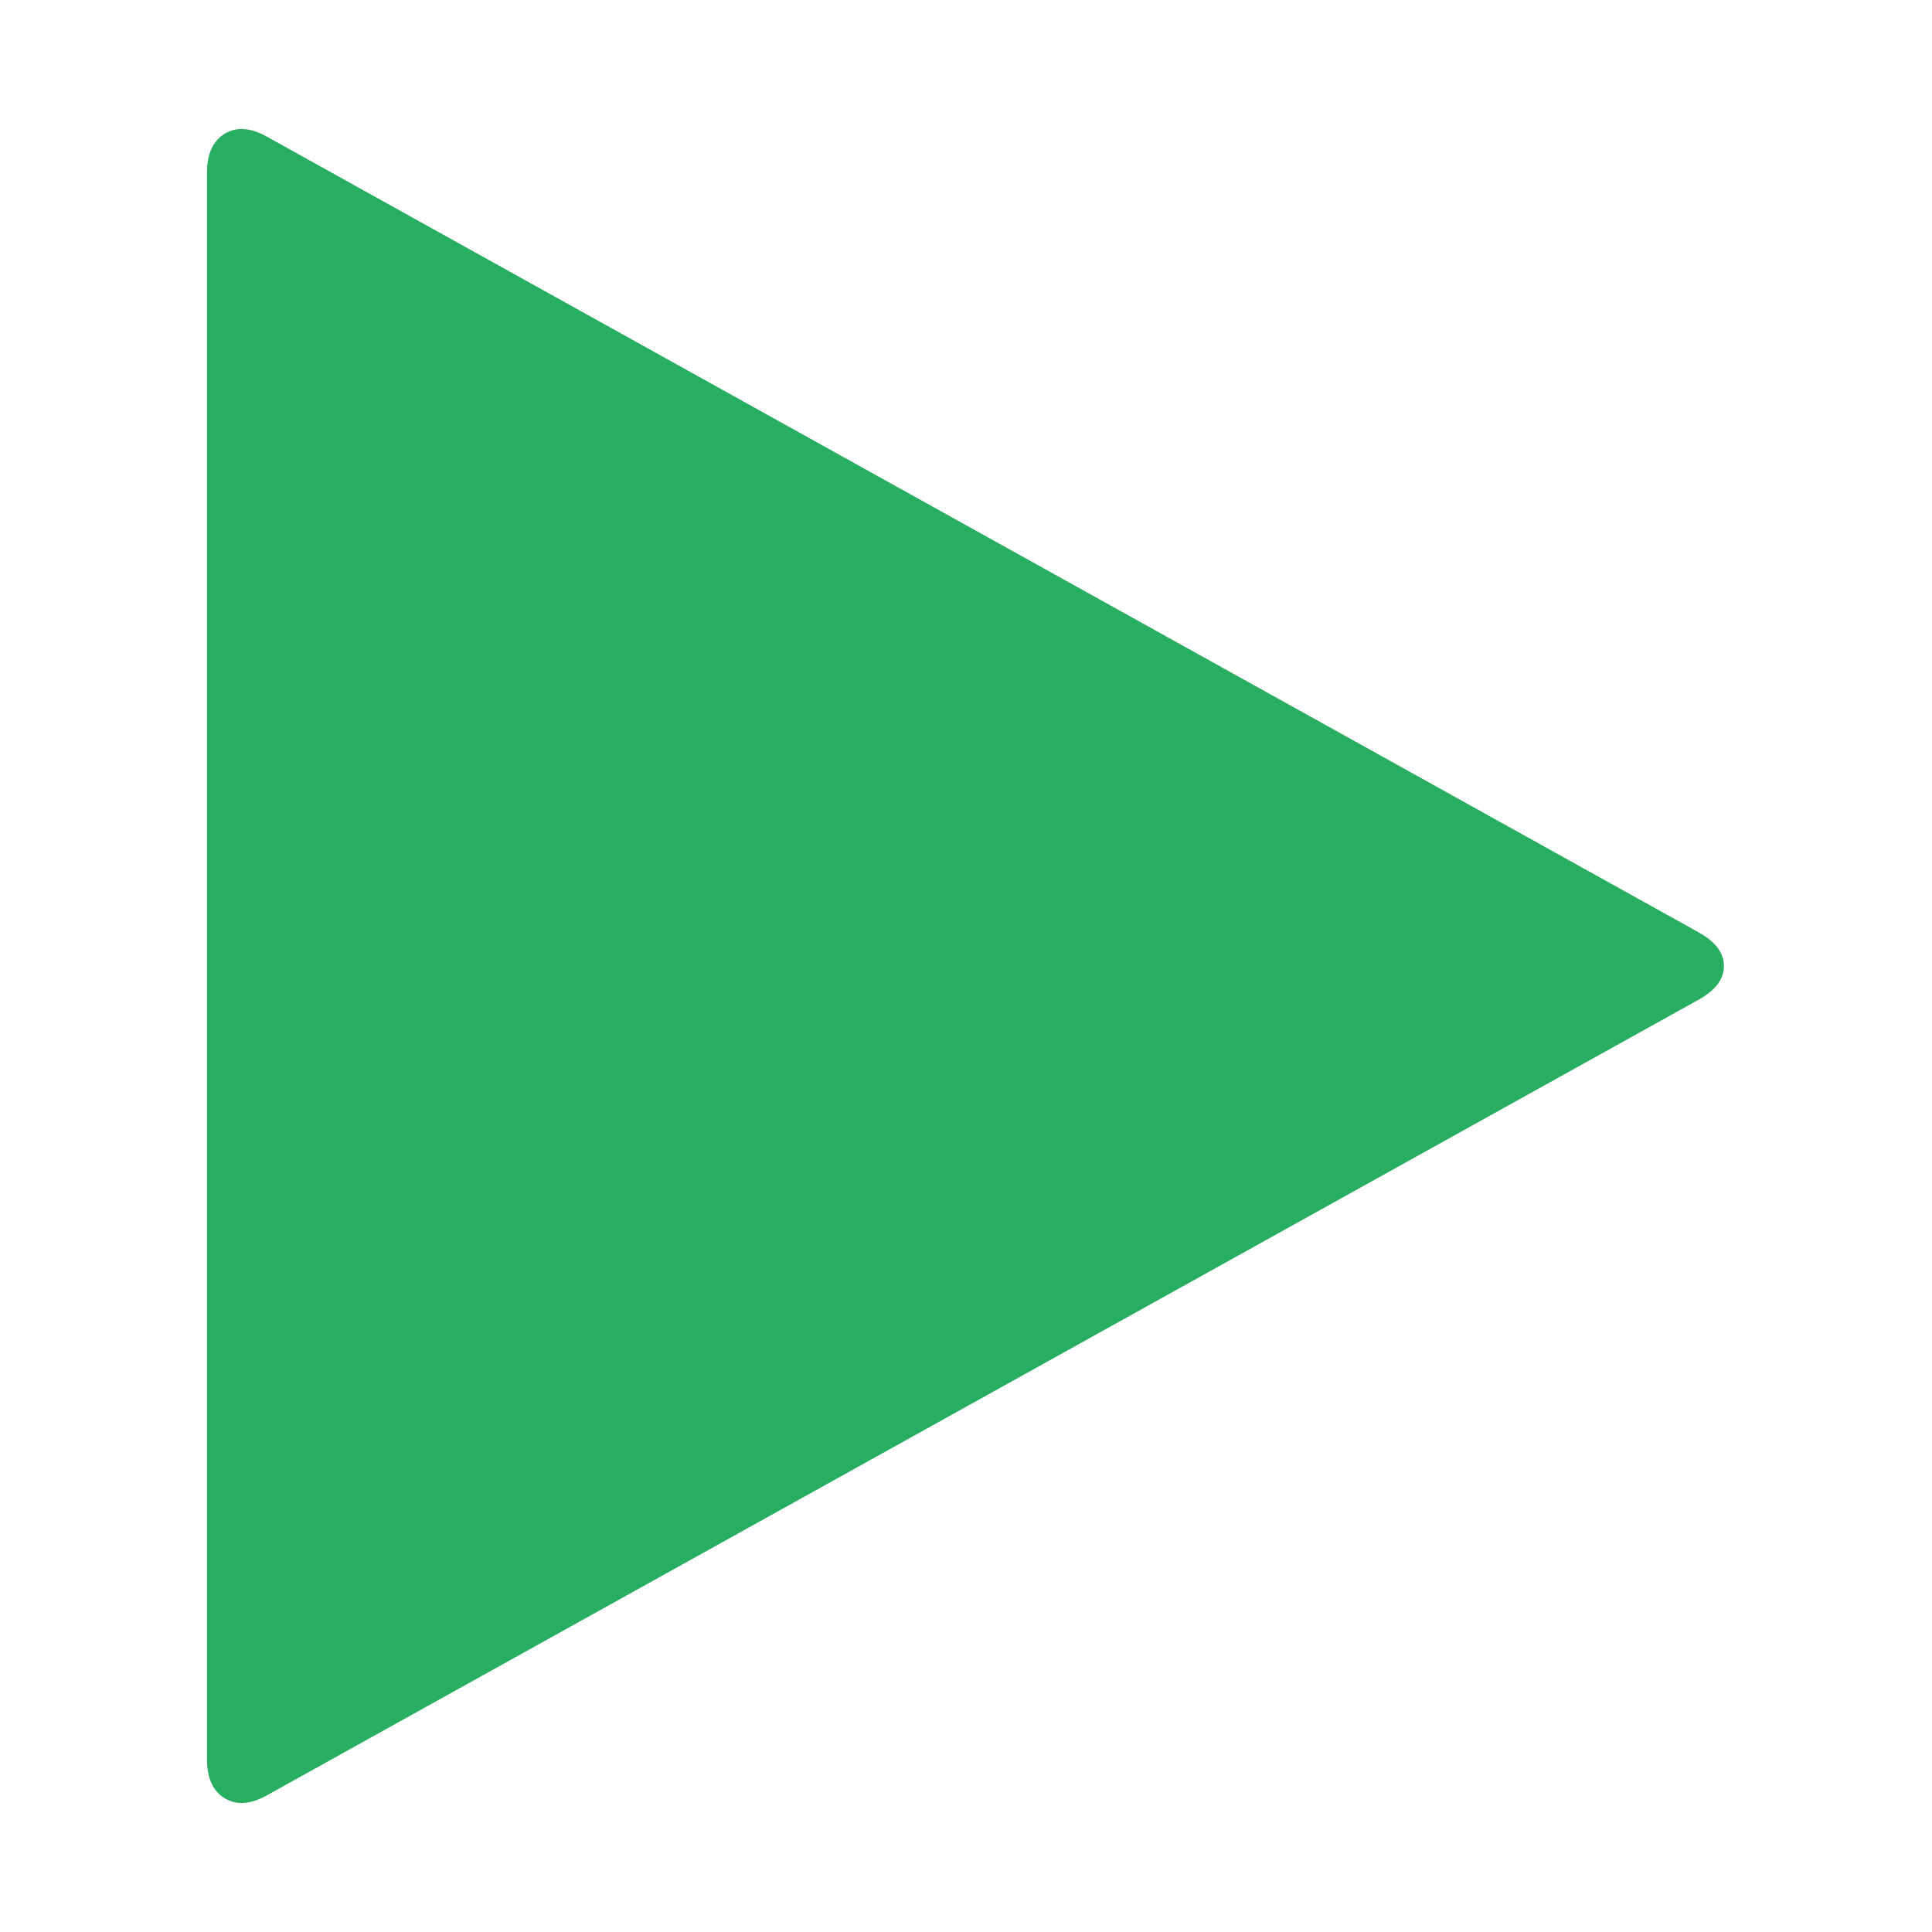
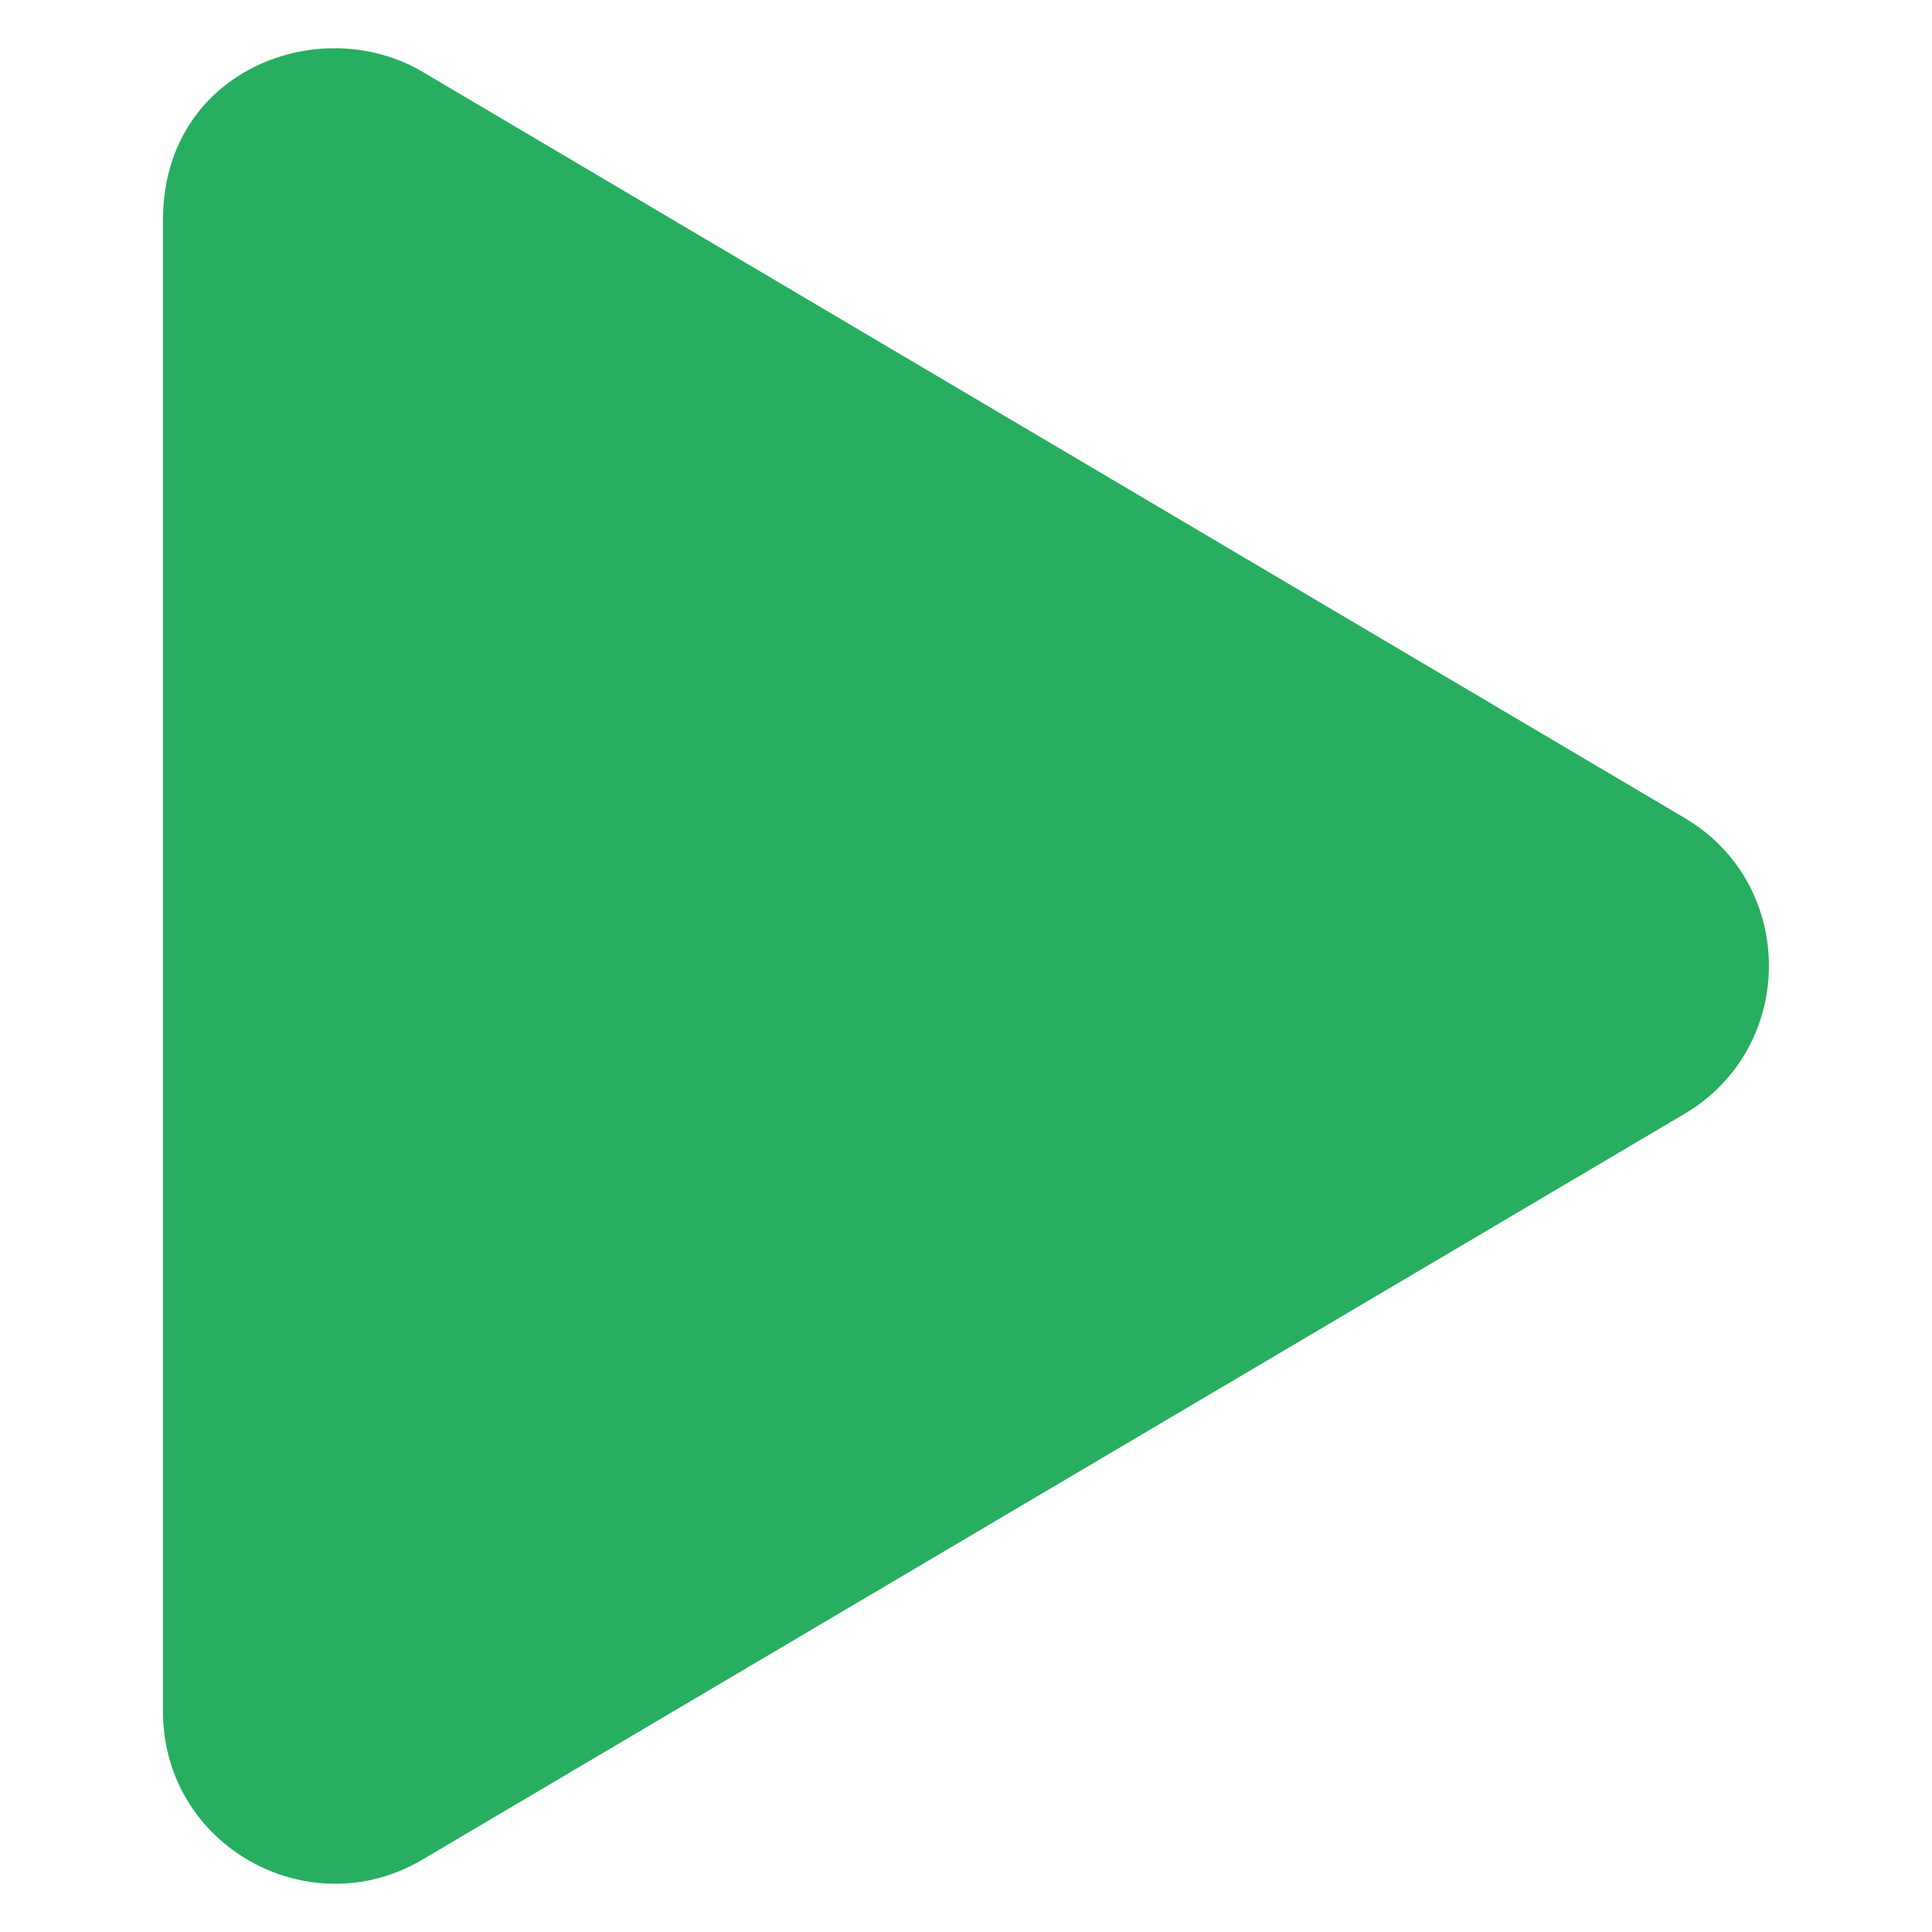
- <svg xmlns="http://www.w3.org/2000/svg" width="1792" height="1792" viewBox="0 0 1792 1792" id="svg4141" version="1.1">
-   <defs id="defs4147" />
-   <path d="M1576 927l-1328 738q-23 13-39.5 3t-16.5-36v-1472q0-26 16.5-36t39.5 3l1328 738q23 13 23 31t-23 31z" id="path4143" style="fill:#27ae60;fill-opacity:1" />
+ <svg xmlns="http://www.w3.org/2000/svg" version="1.1" viewBox="0 0 2048 2048">
+   <path d="m1785.5 866.9-1337.6-790.78c-108.68-64.22-275.12-1.9-275.12 156.94v1581.2c0 142.5 154.66 228.38 275.12 156.94l1337.6-790.4c119.32-70.3 119.7-243.58 0-313.88z" fill="#27ae60" stroke-width="3.8" />
</svg>
